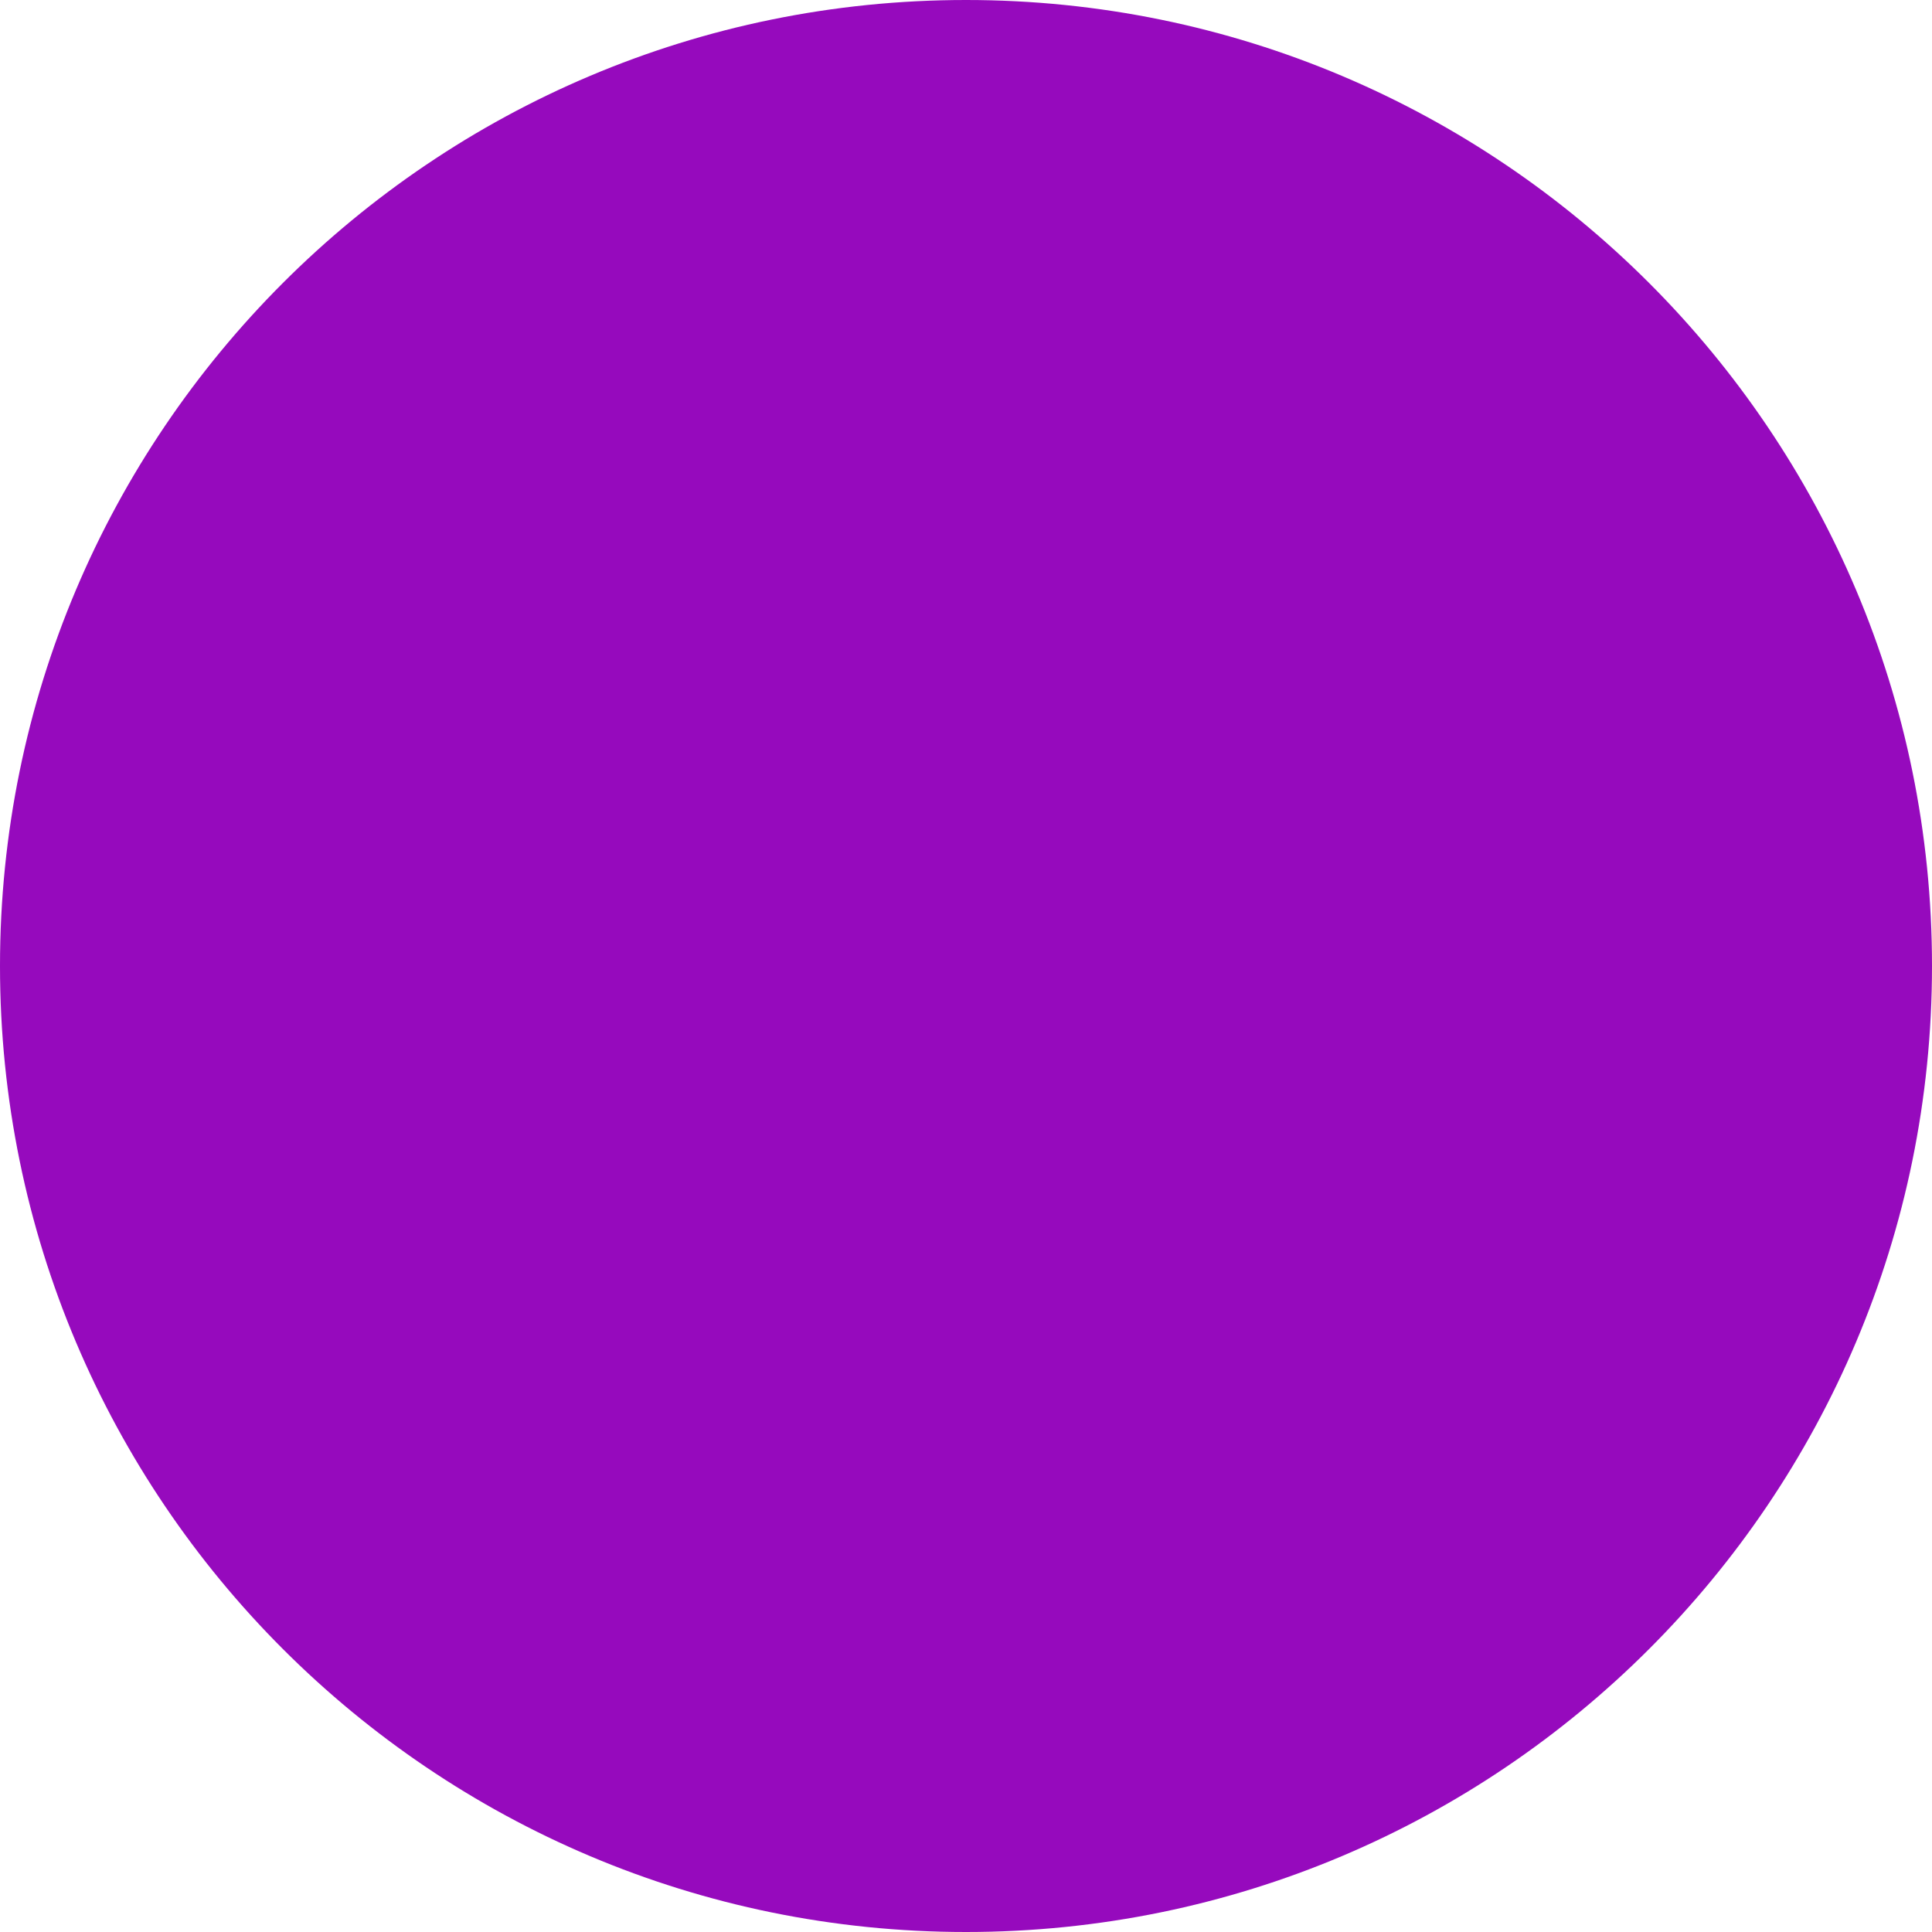
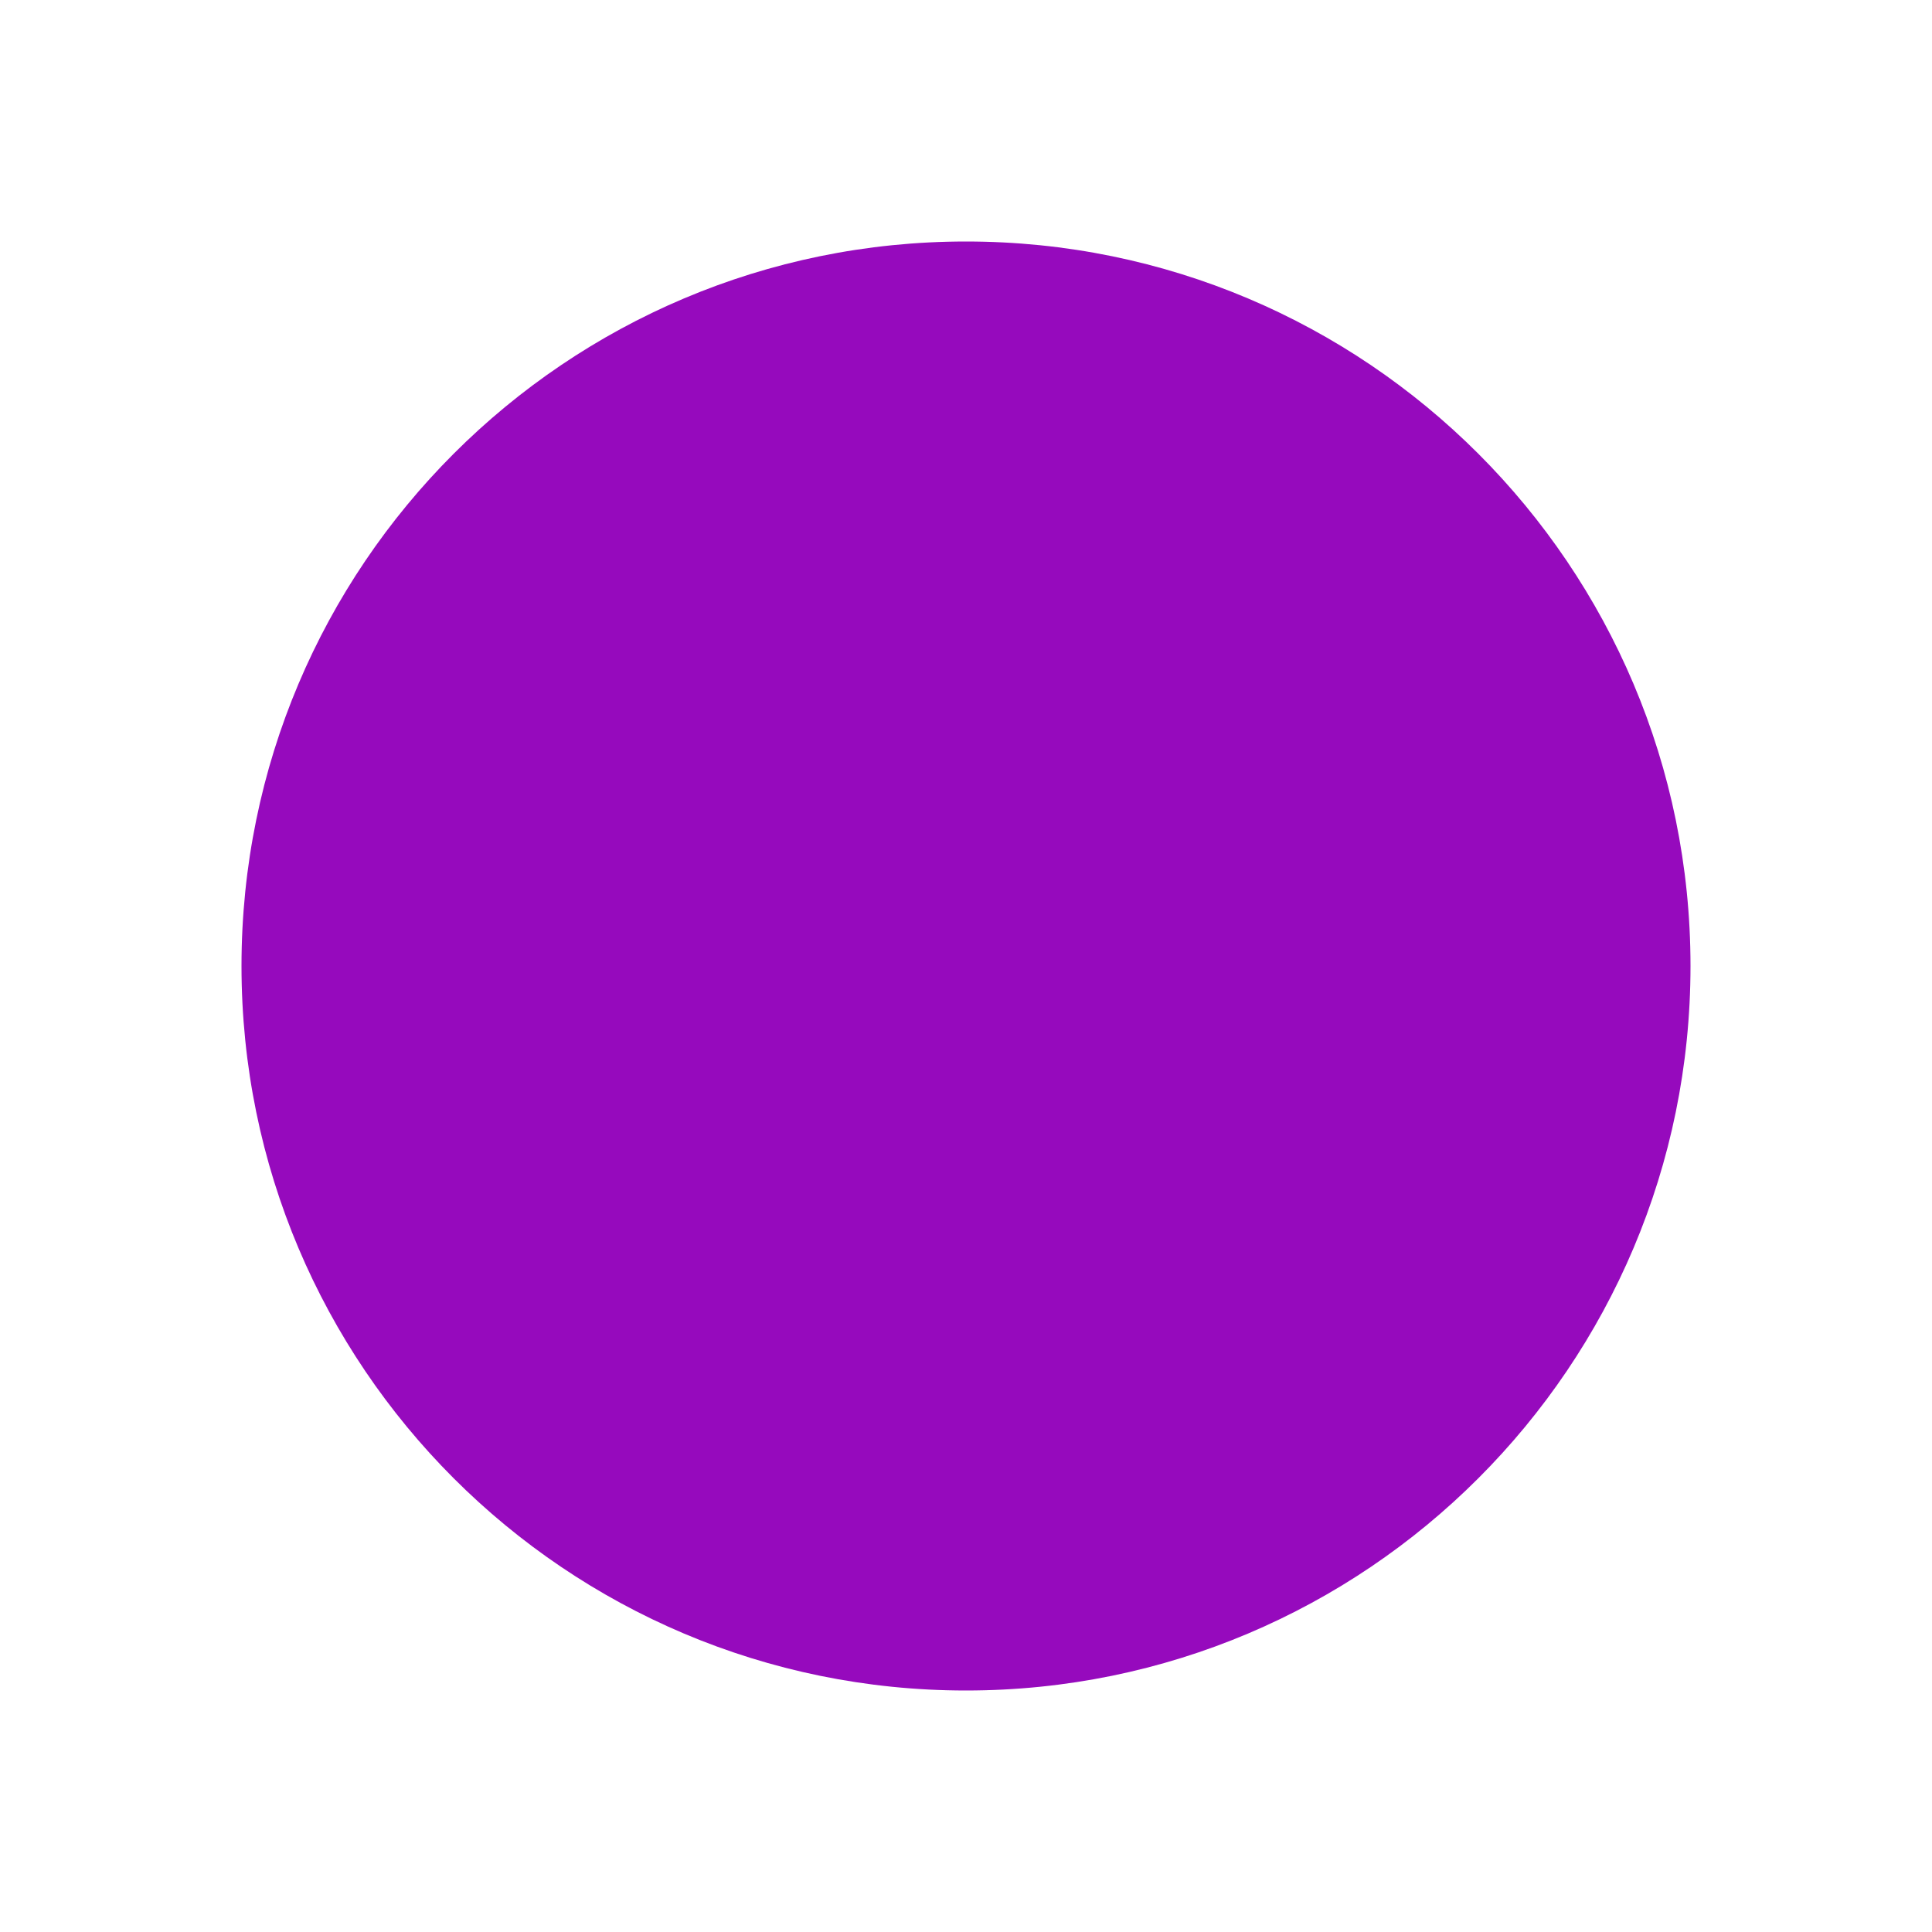
<svg xmlns="http://www.w3.org/2000/svg" width="100%" height="100%" viewBox="0 0 64 64" version="1.1" xml:space="preserve" style="fill-rule:evenodd;clip-rule:evenodd;stroke-linejoin:round;stroke-miterlimit:1.414;">
-   <circle id="Purple" cx="32" cy="32" r="32" style="fill:#960abd;" />
+   <circle id="Purple" cx="32" cy="32" r="24" style="fill:#960abd;" />
</svg>
